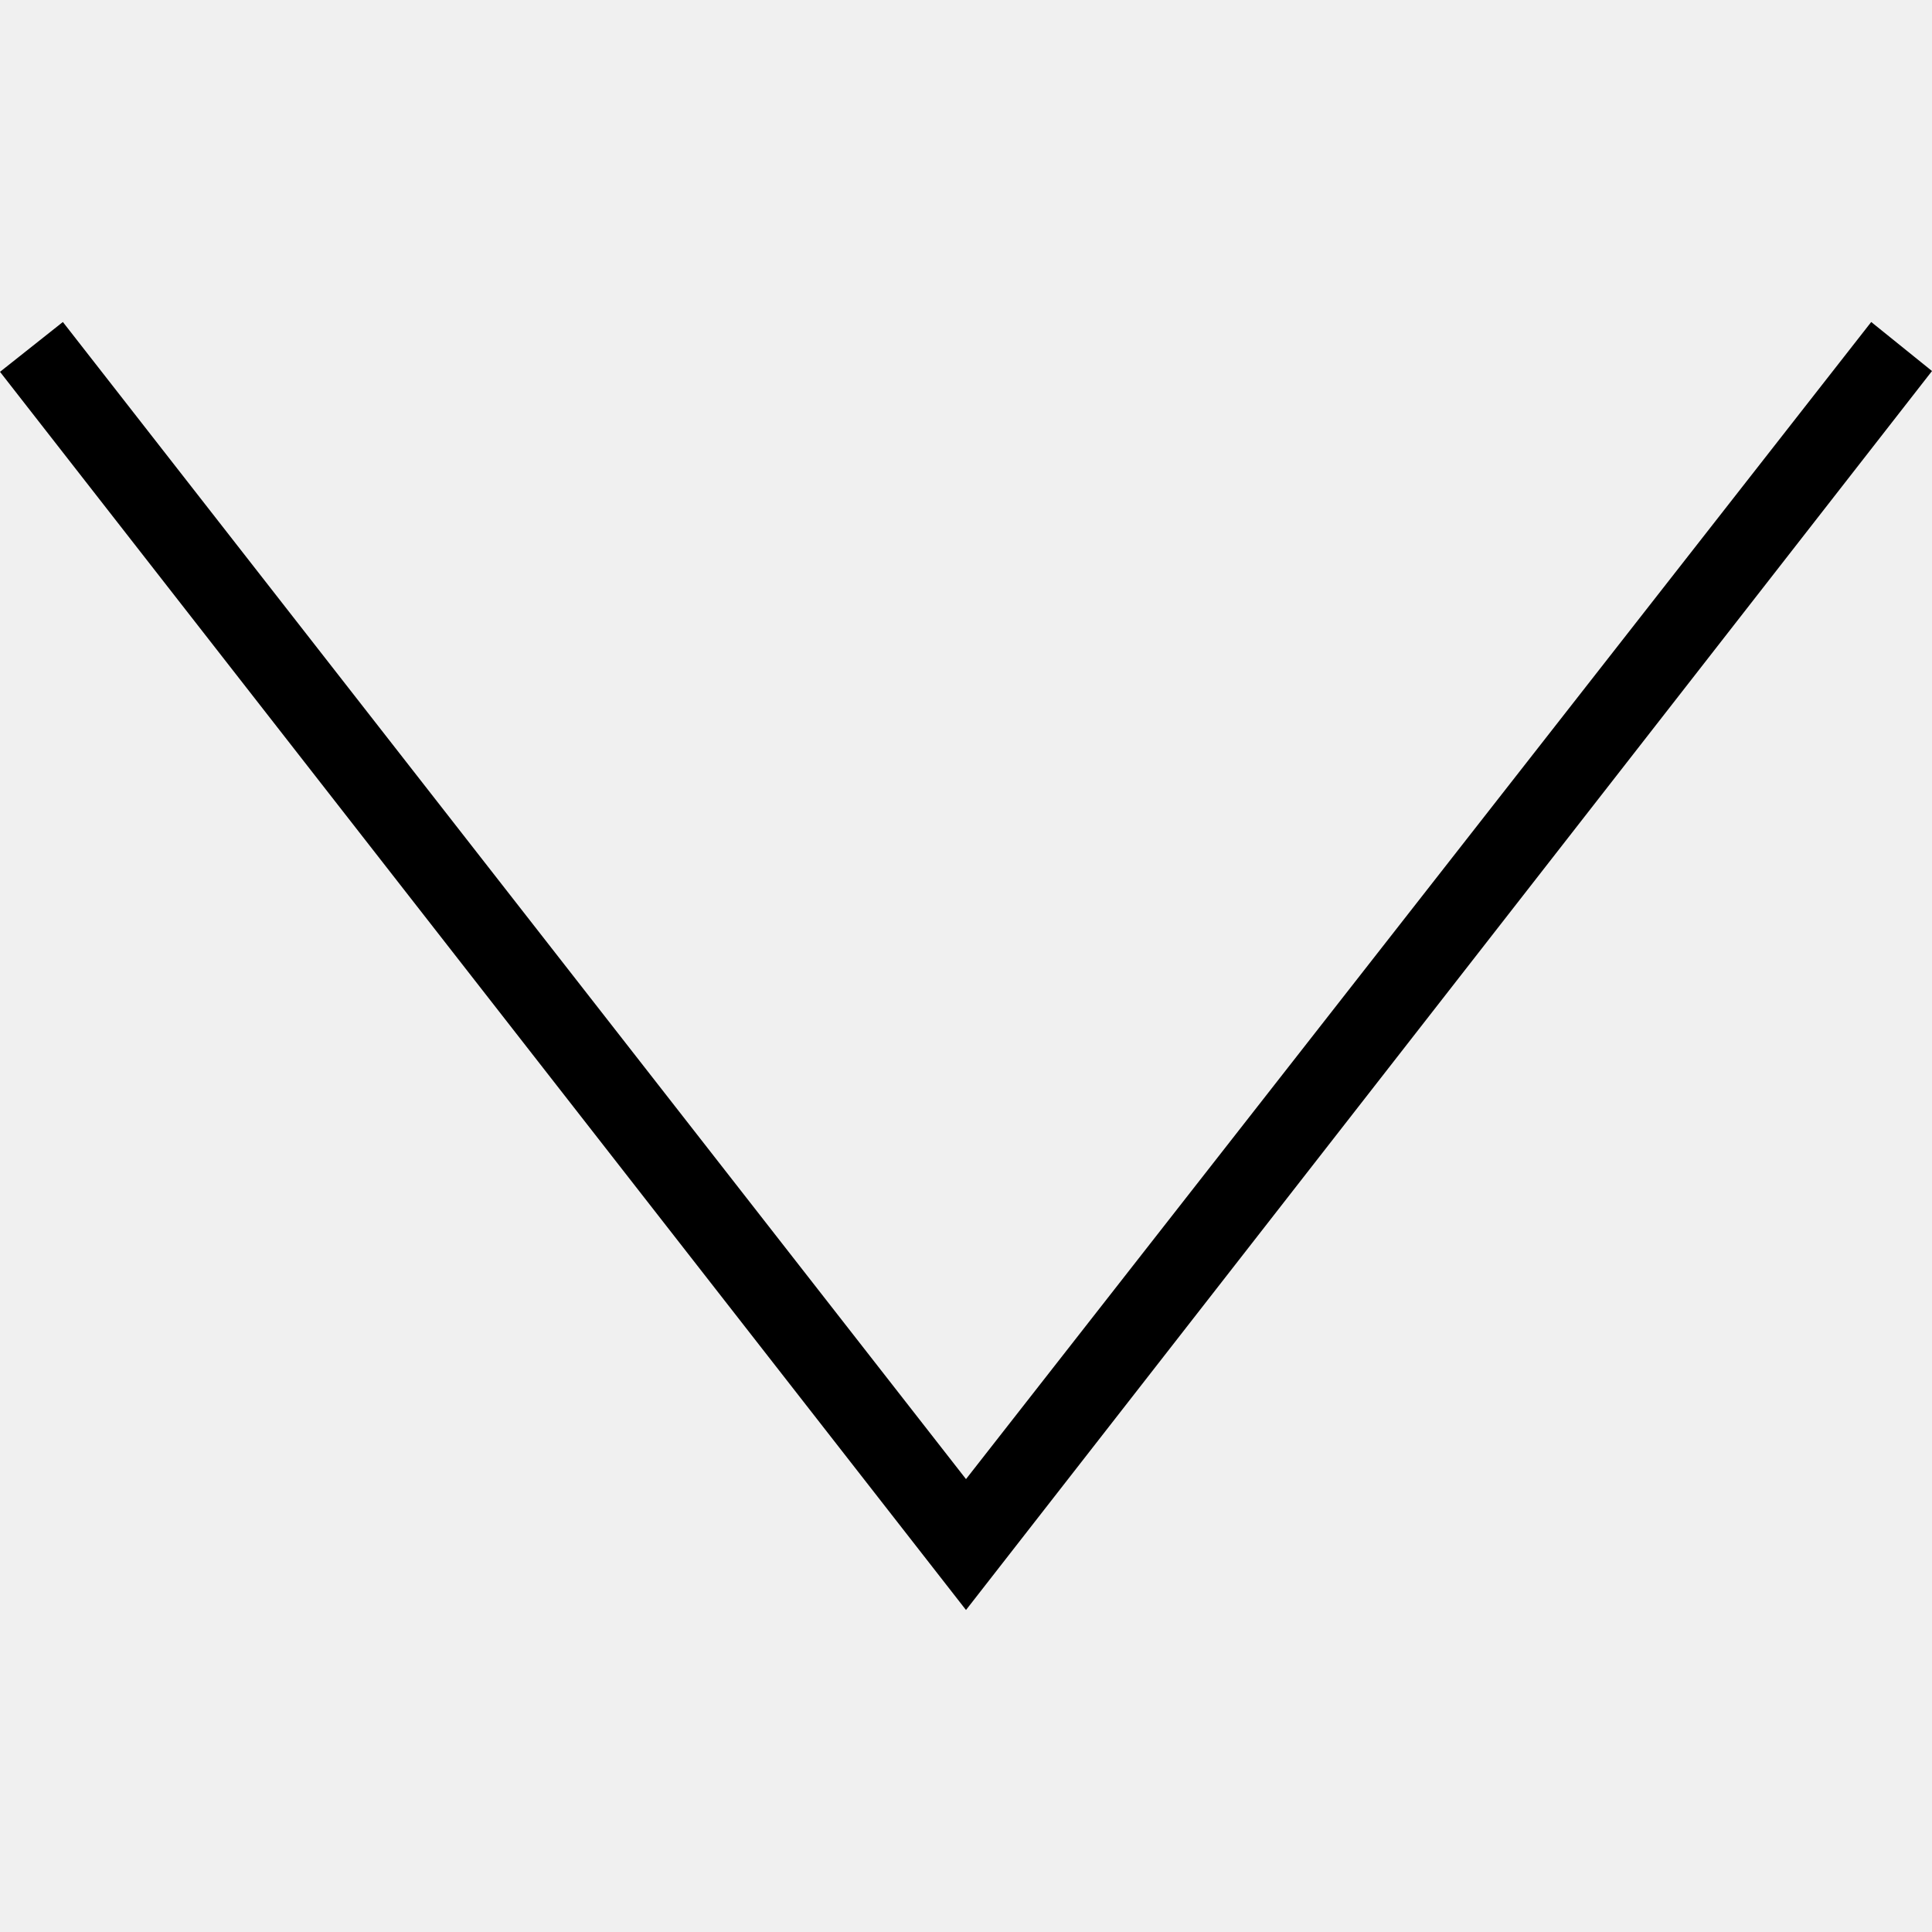
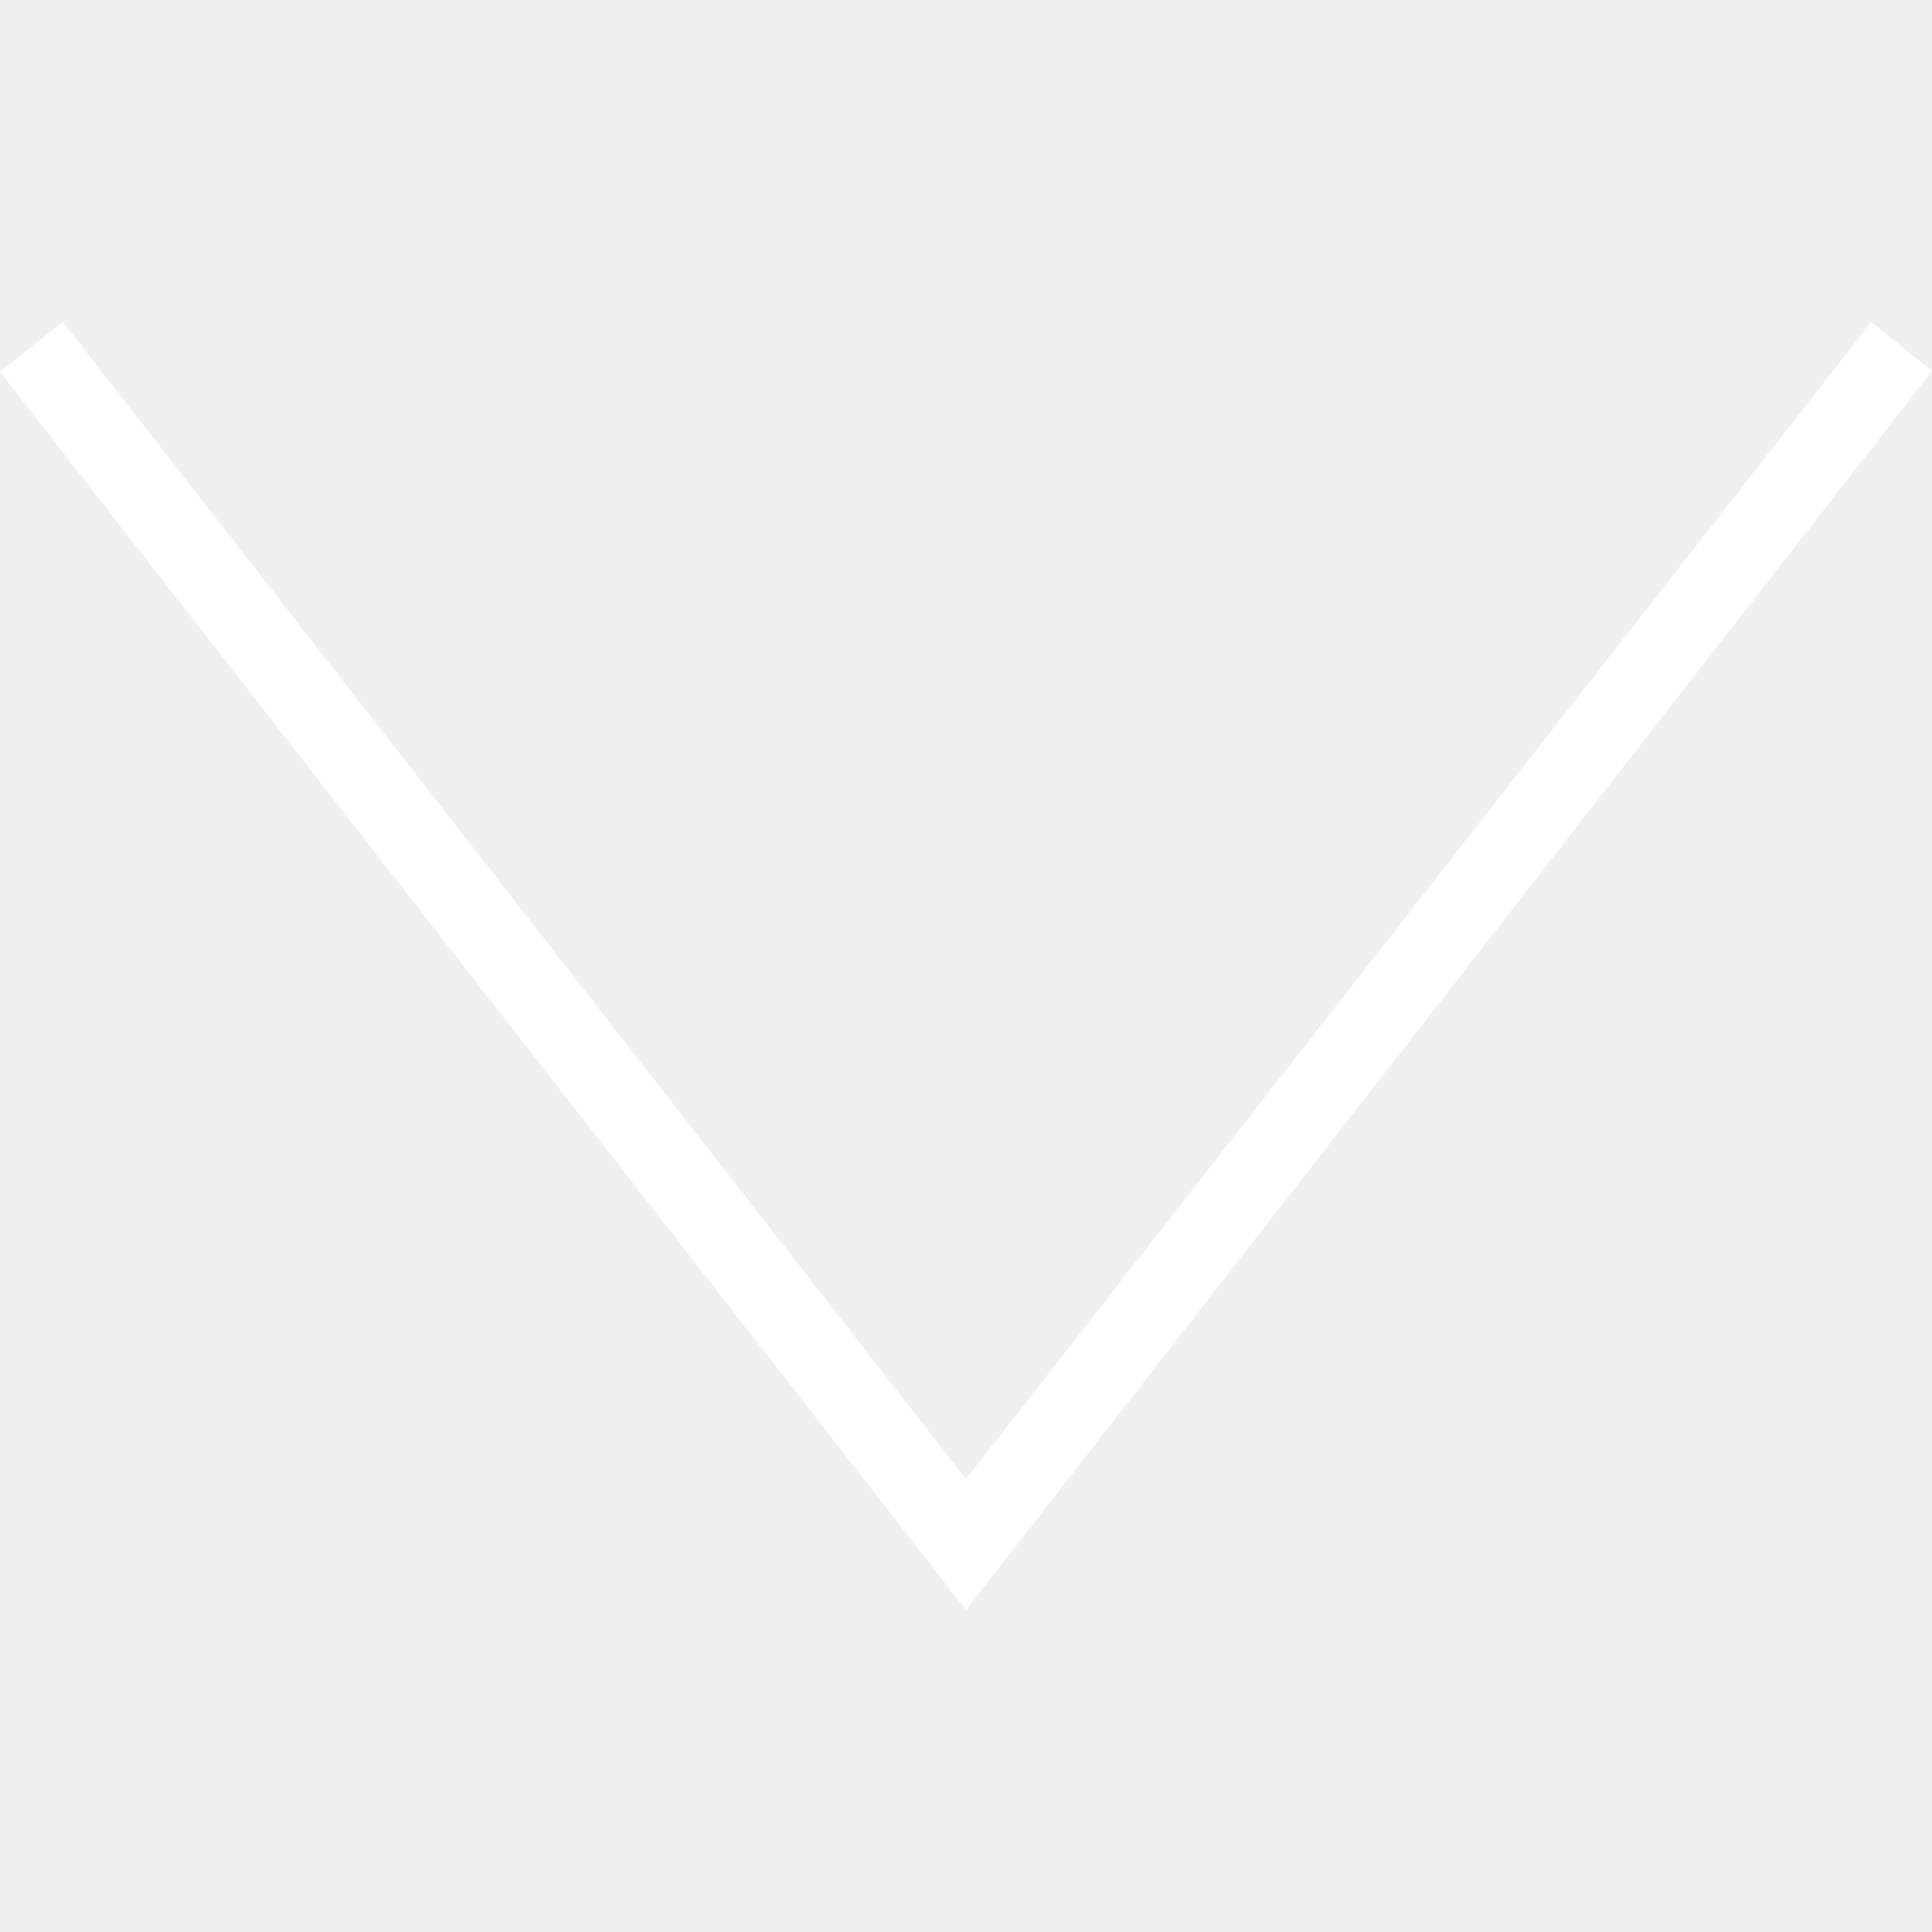
- <svg xmlns="http://www.w3.org/2000/svg" width="24" height="24" fill-rule="evenodd" fill="currentColor" clip-rule="evenodd">
+ <svg xmlns="http://www.w3.org/2000/svg" width="24" height="24" fill-rule="evenodd" fill="#ffffff" clip-rule="evenodd">
  <path d="M23.245 4l-11.245 14.374-11.219-14.374-.781.619 12 15.381 12-15.391-.755-.609z" />
</svg>
